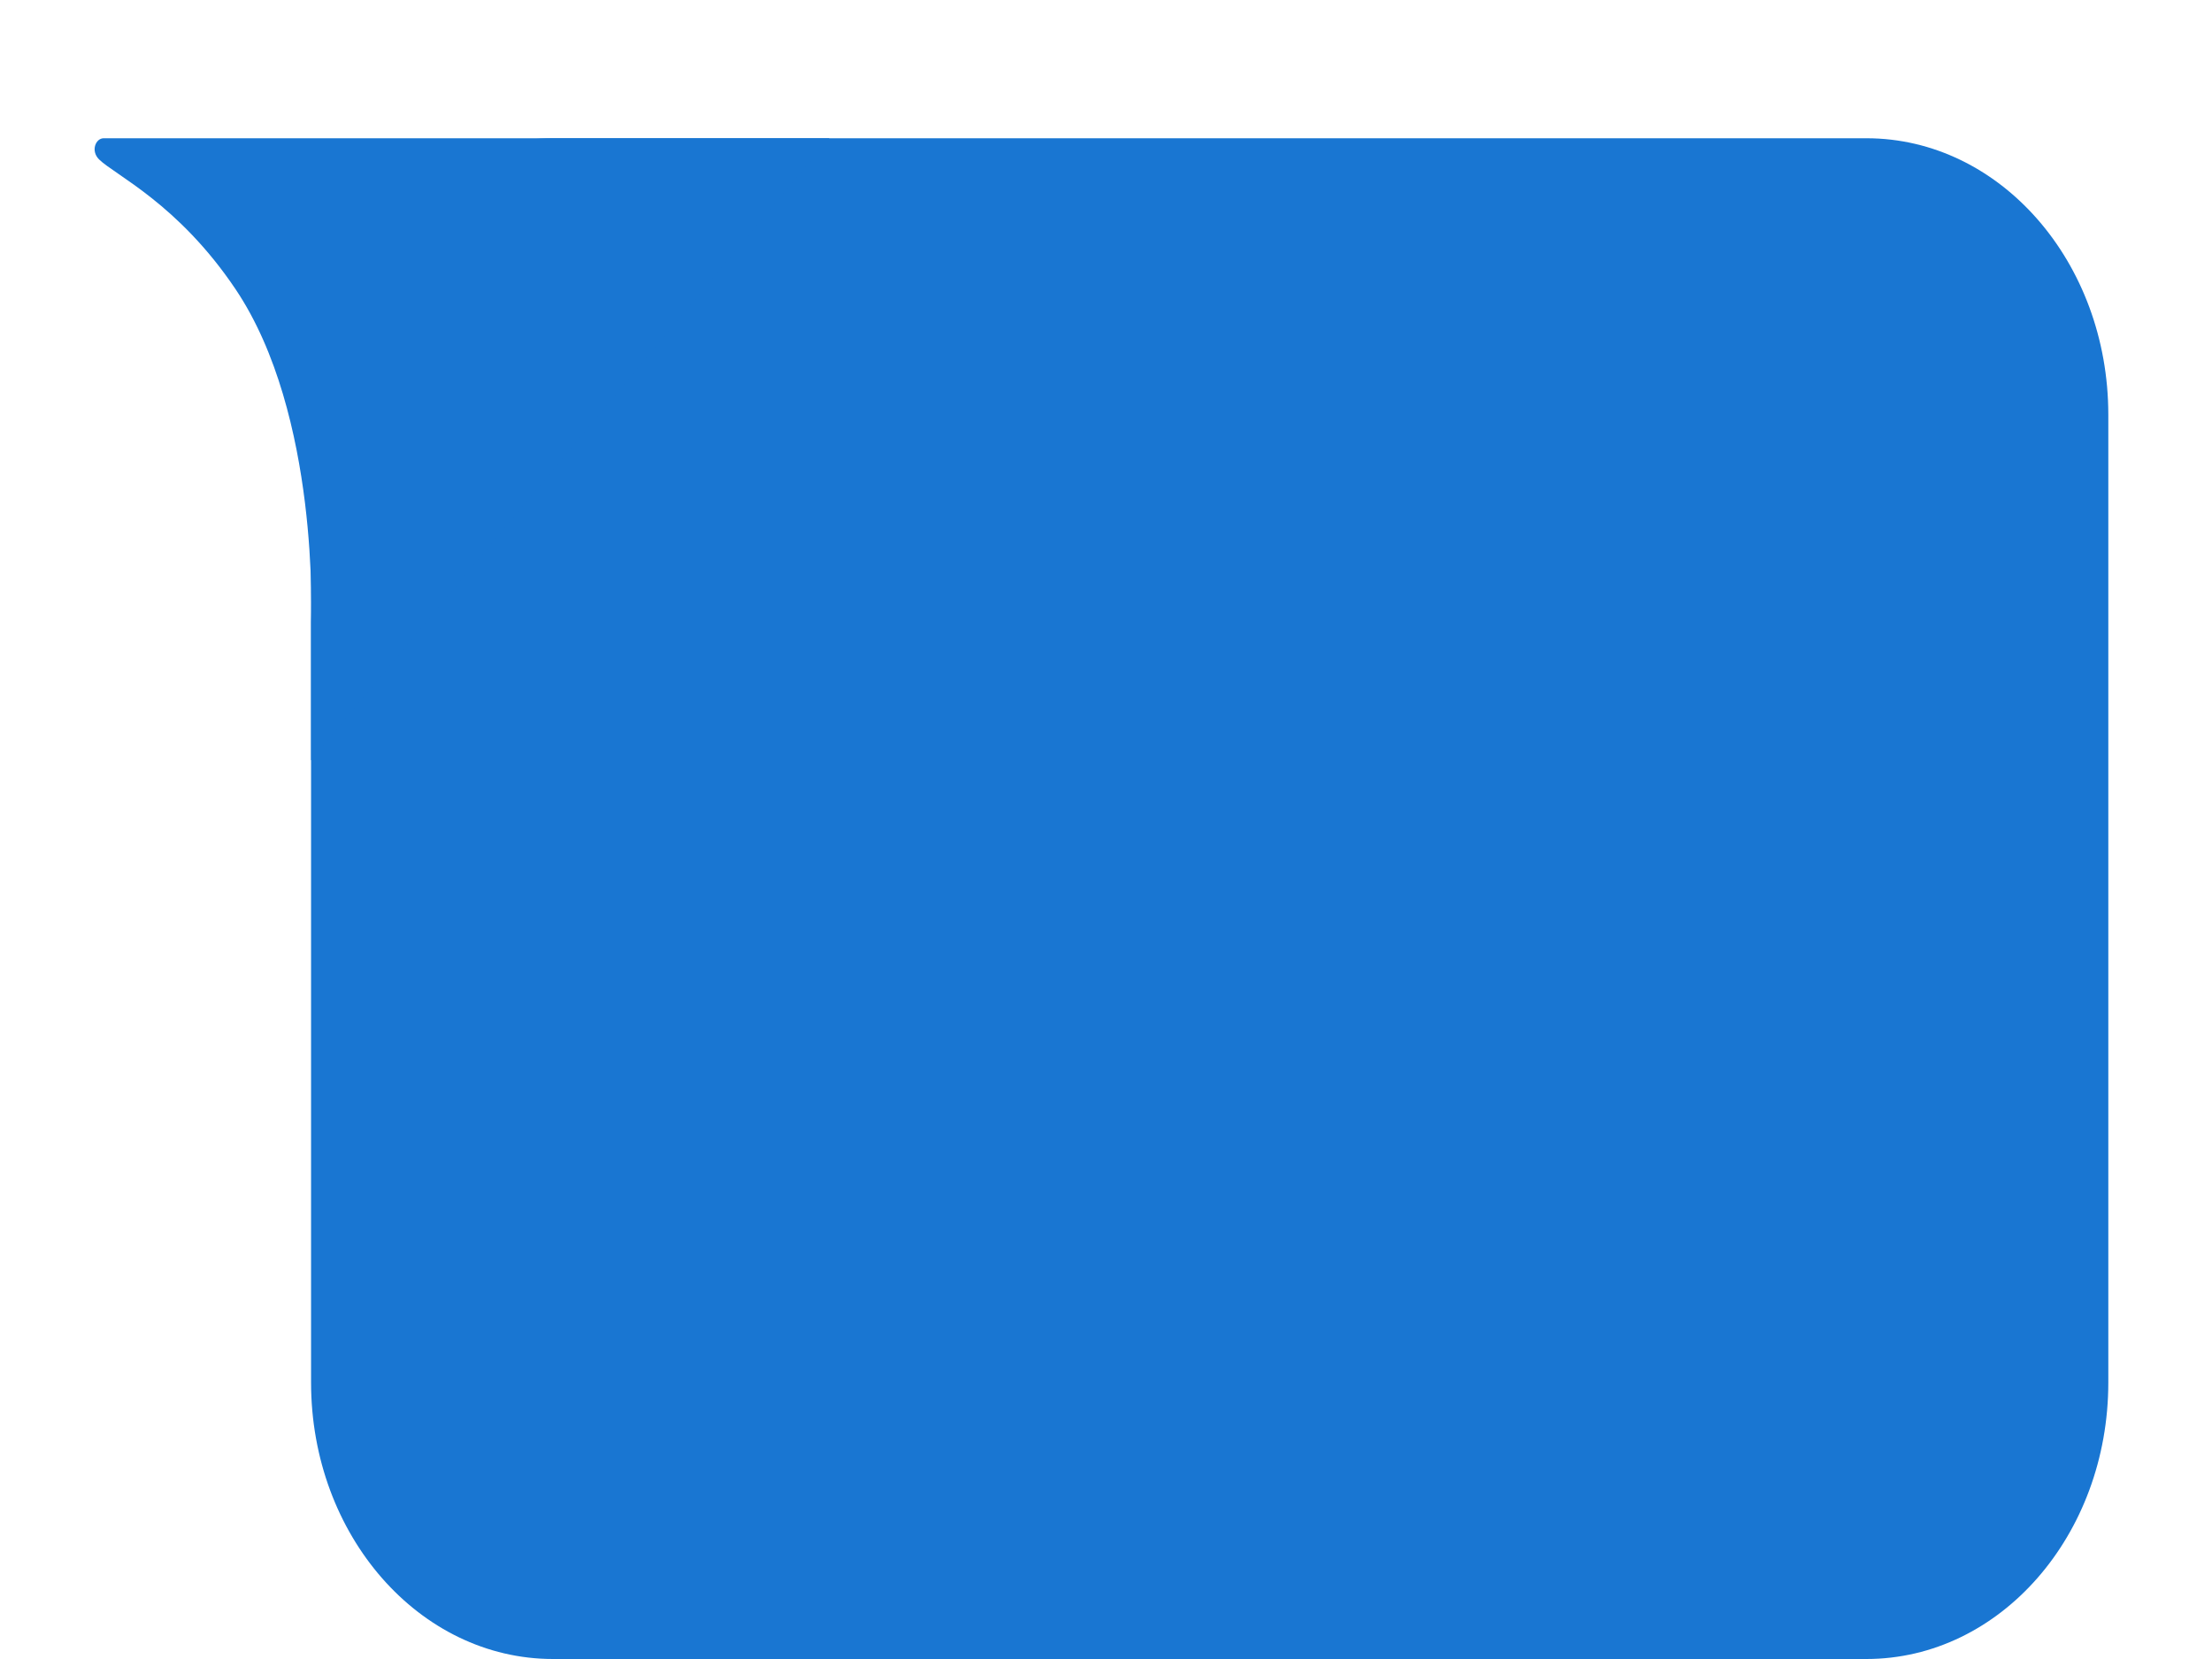
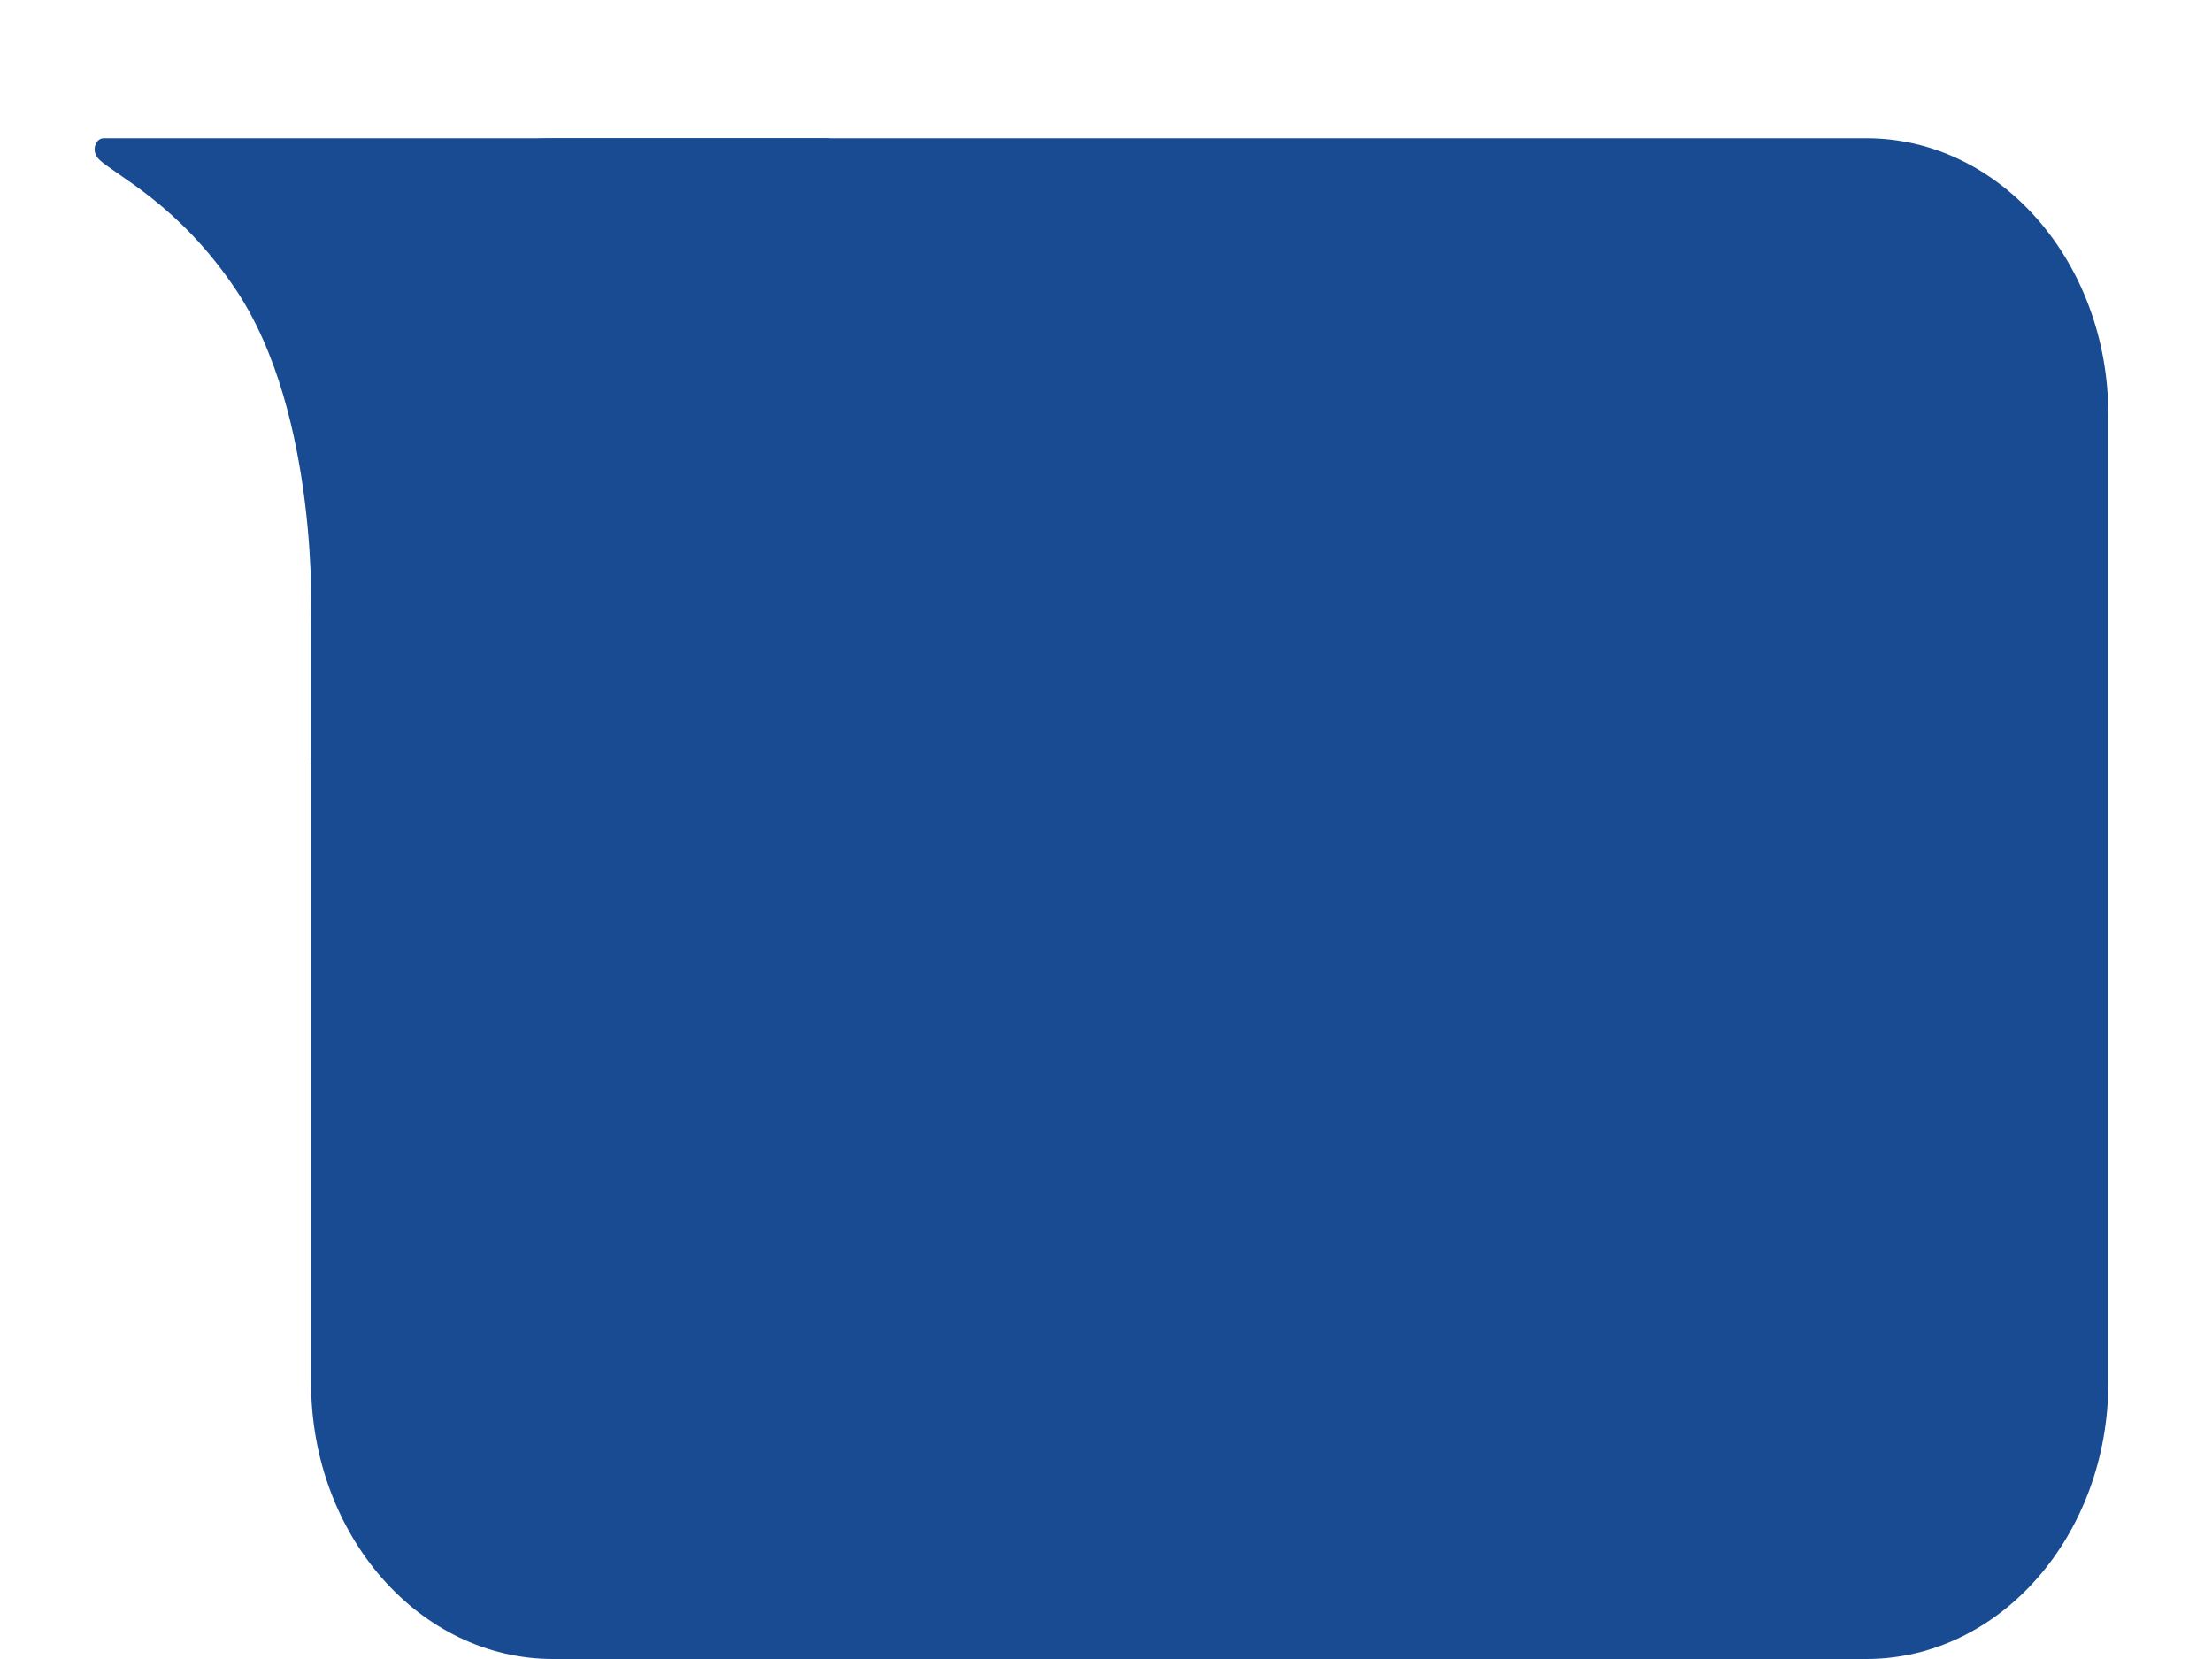
<svg xmlns="http://www.w3.org/2000/svg" id="svg2" version="1.1" width="64" height="48" viewBox="0 0 64 48">
  <defs id="defs6" />
-   <rect style="opacity:1;fill:#1976D2;fill-opacity:1;stroke:none;stroke-width:1;stroke-linecap:butt;stroke-linejoin:miter;stroke-miterlimit:4;stroke-dasharray:none;stroke-dashoffset:0;stroke-opacity:1" id="rect4140" width="52" height="44" x="9" y="4" rx="7" ry="8" />
-   <path style="fill:#1976D2;fill-opacity:1;fill-rule:evenodd;stroke:none;stroke-width:1px;stroke-linecap:butt;stroke-linejoin:miter;stroke-opacity:1" d="M 9,22 V 18 C 9,18 9.258,12 6.814,8.365 5.153,5.895 3.323,5.063 2.867,4.613 2.617,4.367 2.767,4 3,4 h 21 z" id="path4142" />
+   <rect style="opacity:1;fill:#194B93;fill-opacity:1;stroke:none;stroke-width:1;stroke-linecap:butt;stroke-linejoin:miter;stroke-miterlimit:4;stroke-dasharray:none;stroke-dashoffset:0;stroke-opacity:1" id="rect4140" width="52" height="44" x="9" y="4" rx="7" ry="8" />
+   <path style="fill:#194B93;fill-opacity:1;fill-rule:evenodd;stroke:none;stroke-width:1px;stroke-linecap:butt;stroke-linejoin:miter;stroke-opacity:1" d="M 9,22 V 18 C 9,18 9.258,12 6.814,8.365 5.153,5.895 3.323,5.063 2.867,4.613 2.617,4.367 2.767,4 3,4 h 21 z" id="path4142" />
</svg>
